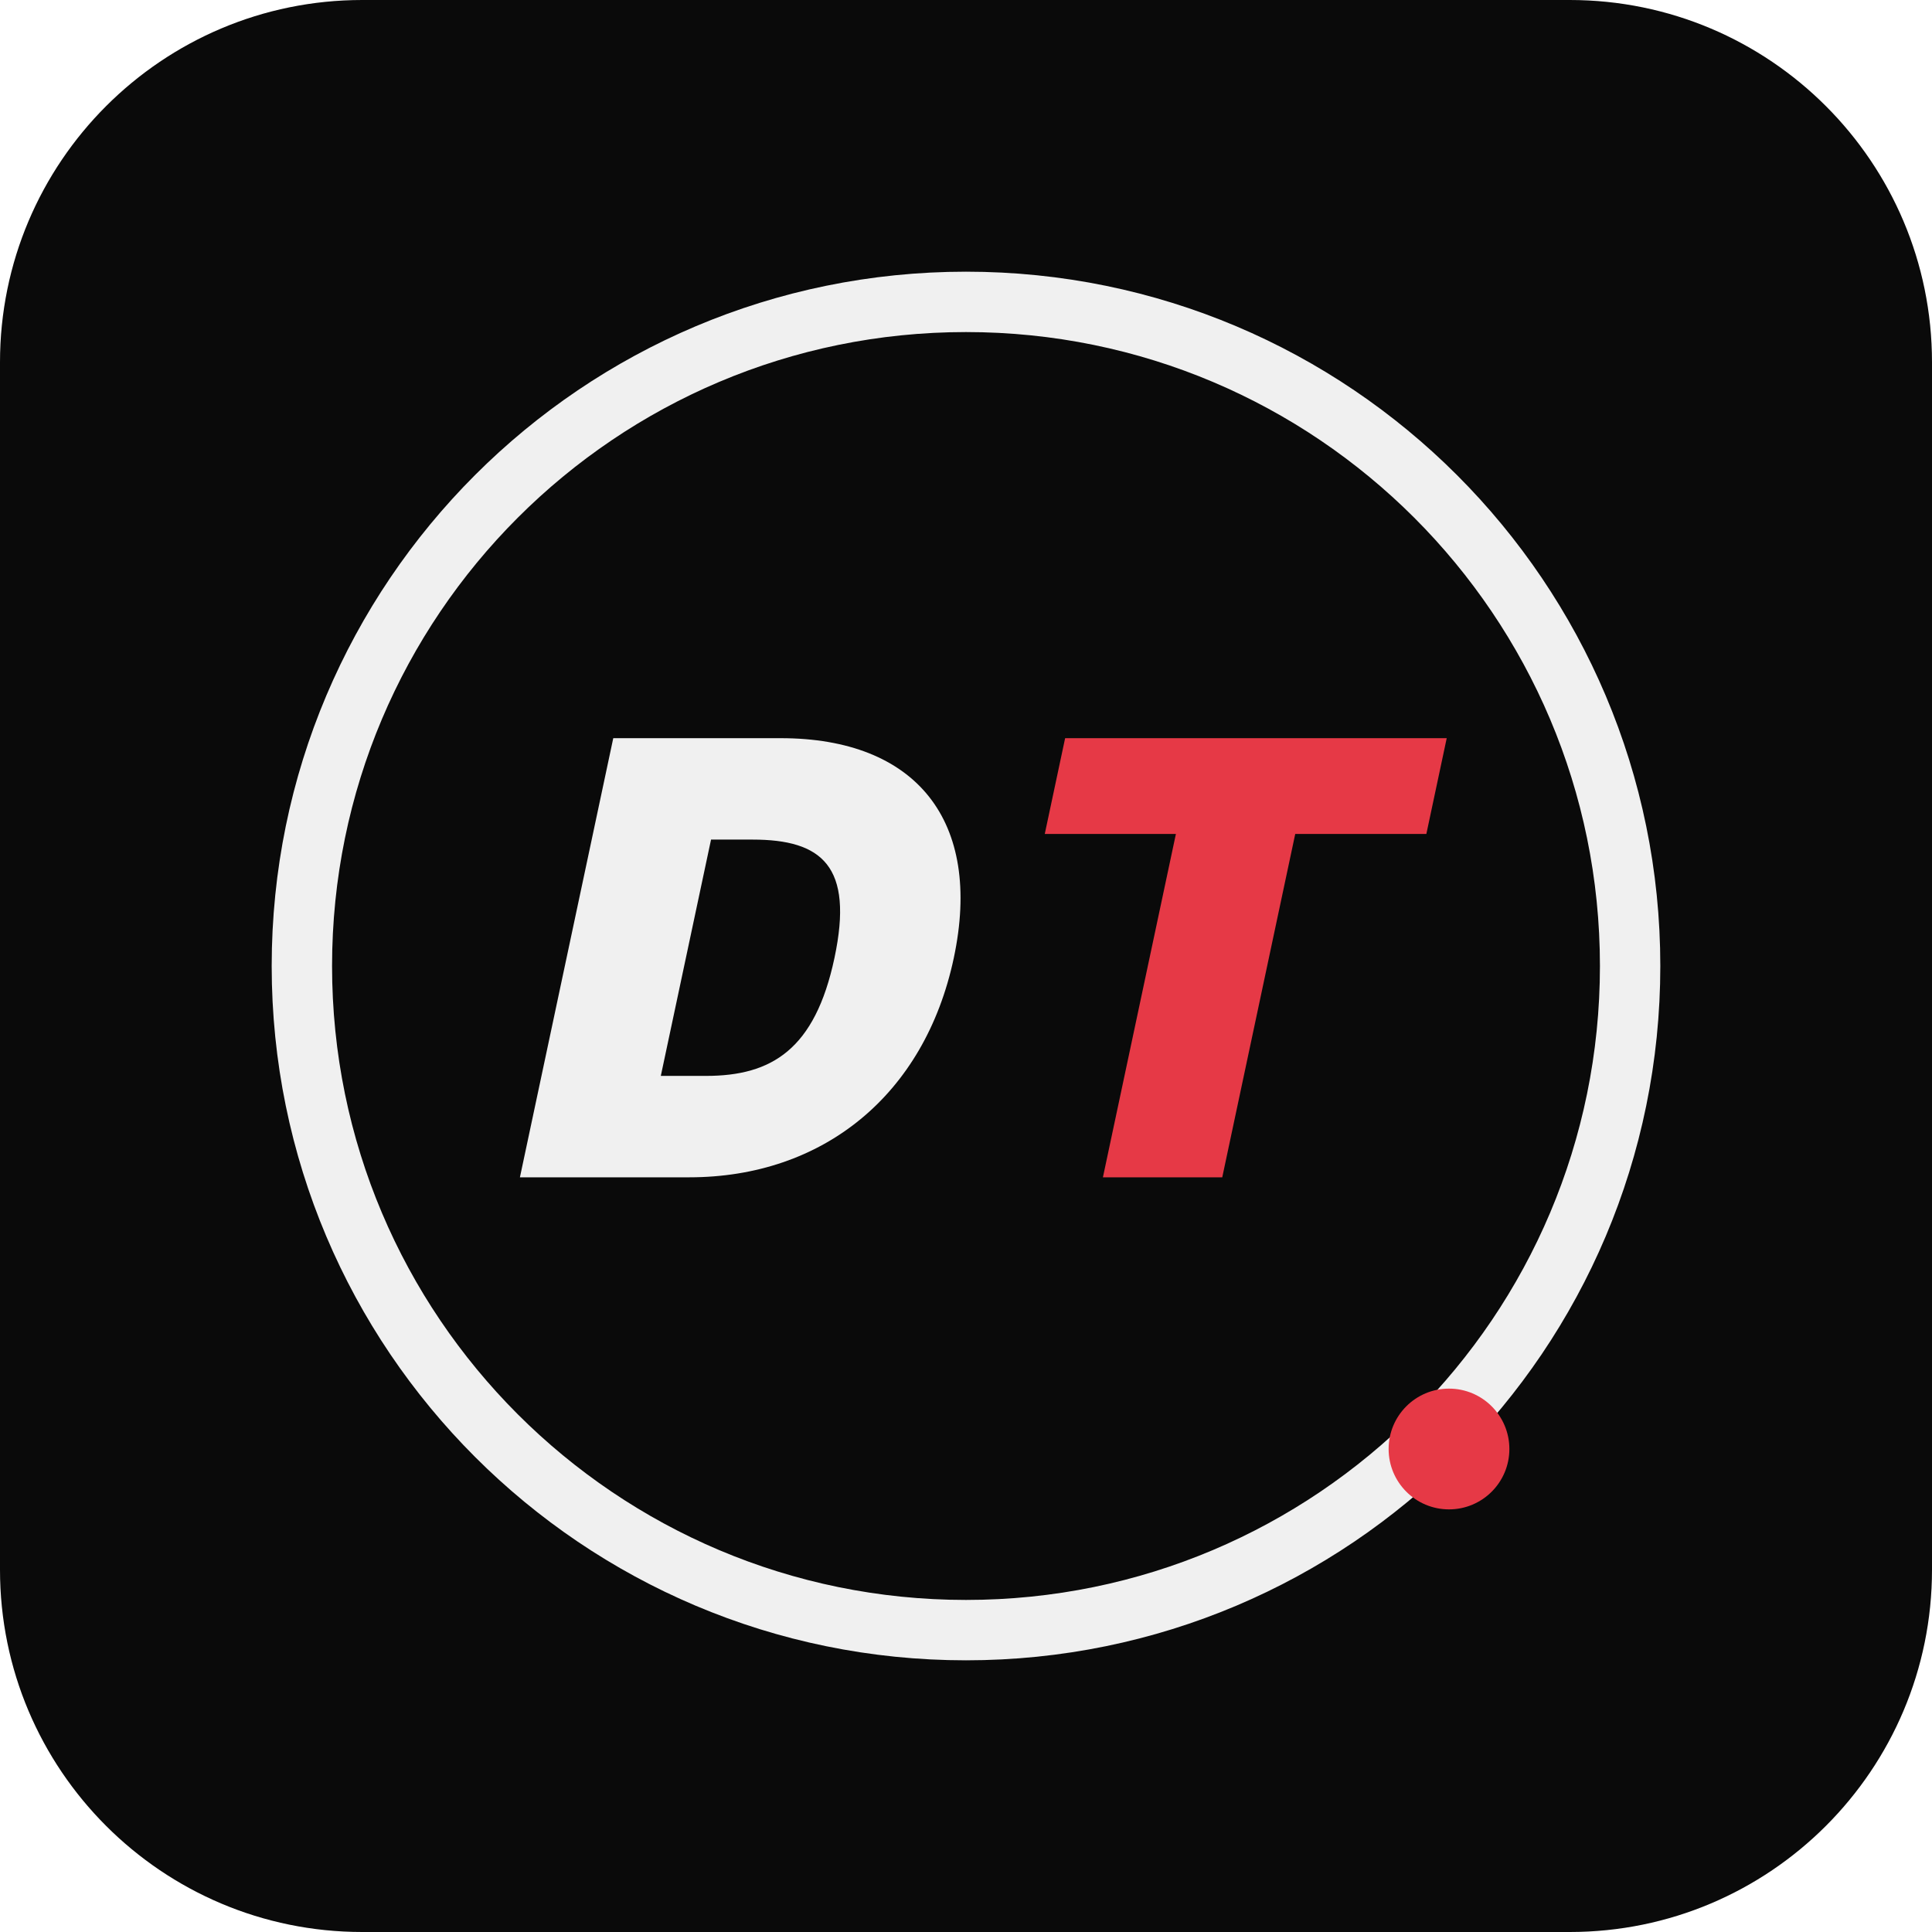
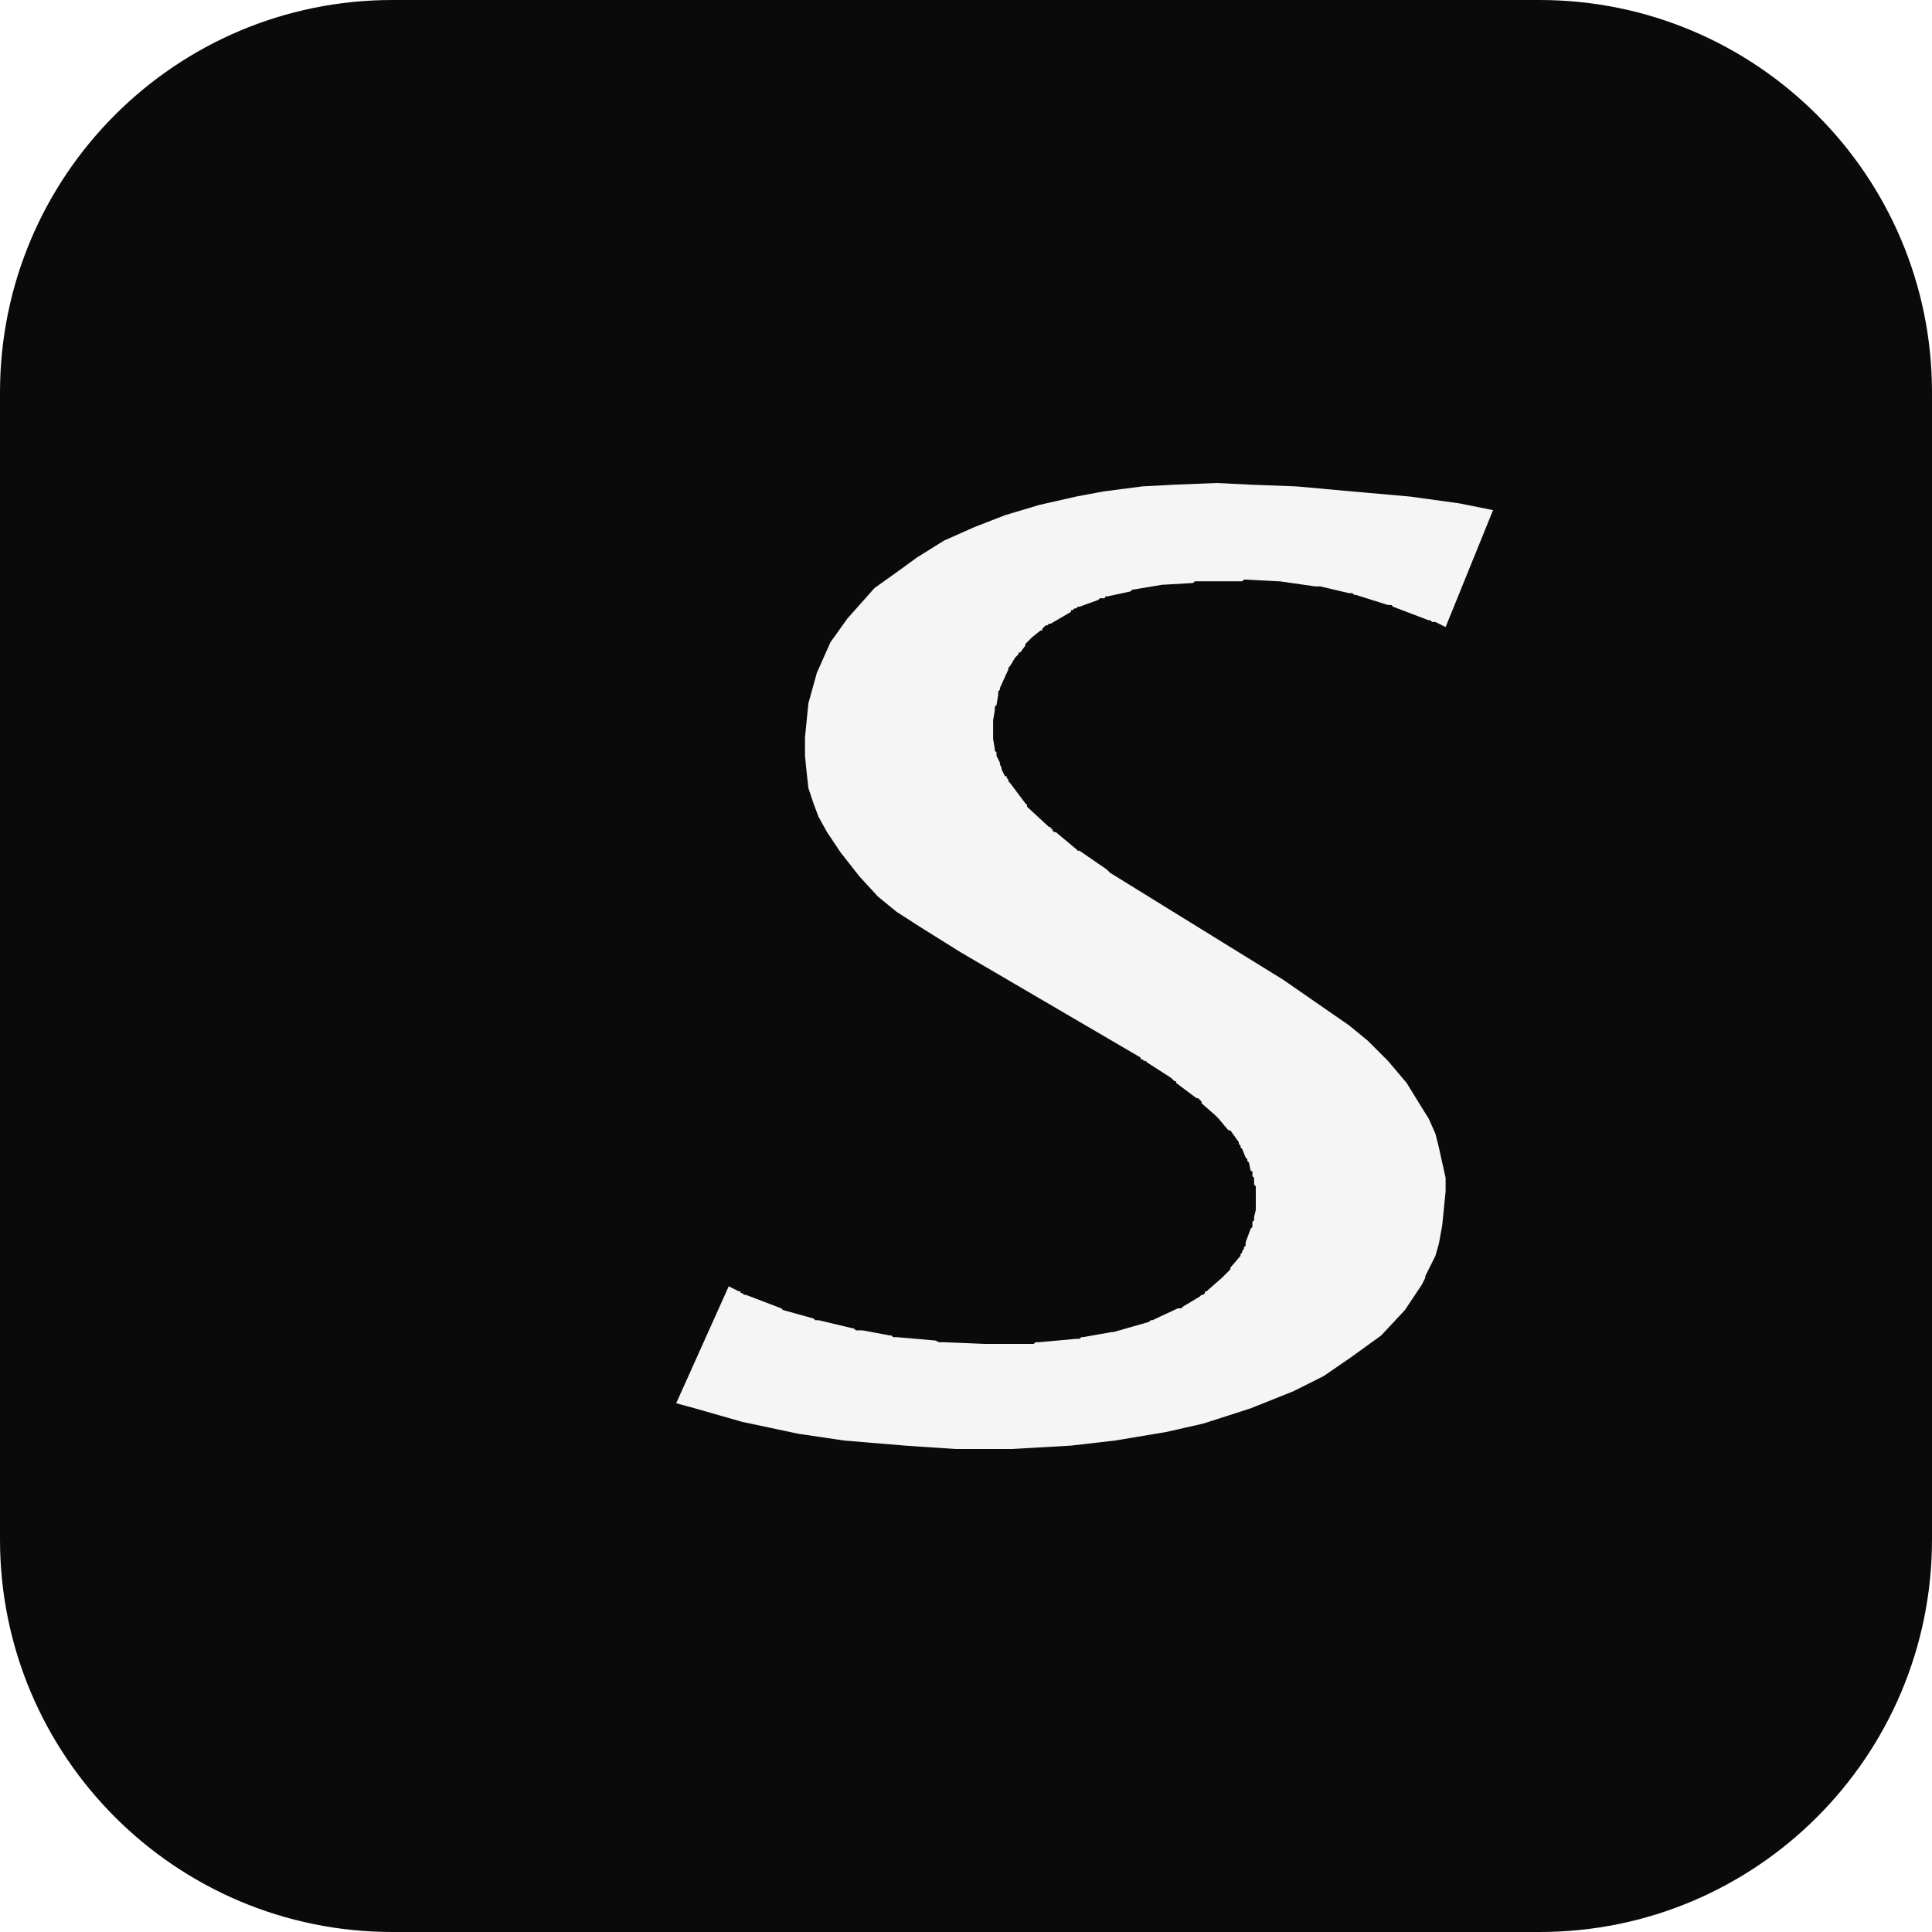
<svg xmlns="http://www.w3.org/2000/svg" viewBox="0 0 64 64">
-   <rect width="64" height="64" rx="12" fill="#0A0A0A" />
-   <circle cx="32" cy="32" r="22" fill="none" stroke="#F0F0F0" stroke-width="2" />
-   <g transform="translate(32,32) skewX(-12)">
-     <text x="-7" y="7" font-family="Inter,Helvetica Neue,Arial,sans-serif" font-size="20" font-weight="900" letter-spacing="0.5" fill="#F0F0F0" text-anchor="middle">D</text>
-     <text x="8" y="7" font-family="Inter,Helvetica Neue,Arial,sans-serif" font-size="20" font-weight="900" letter-spacing="0.5" fill="#E63946" text-anchor="middle">T</text>
+   <rect width="64" height="64" rx="13" fill="#0A0A0A" />
+   <g transform="translate(32 32) scale(5.614) translate(-2.66 -3.13)">
+     <g transform="translate(0.7 5.73) scale(1 -1)">
+       <g fill="#F5F5F5" fill-rule="evenodd">
+         <path fill-rule="evenodd" d="M0.56 0.71L0.62 0.68L0.62 0.68L0.63 0.68L0.63 0.67L0.64 0.67L0.65 0.66L0.66 0.66L0.87 0.58L0.88 0.57L1.06 0.52L1.07 0.51L1.08 0.51L1.09 0.51L1.3 0.46L1.3 0.46L1.31 0.45L1.32 0.45L1.33 0.45L1.34 0.45L1.35 0.45L1.51 0.42L1.51 0.42L1.52 0.42L1.53 0.41L1.54 0.41L1.55 0.41L1.55 0.41L1.78 0.39L1.78 0.39L1.8 0.38L1.8 0.38L1.81 0.38L1.82 0.38L1.83 0.38L2.07 0.37L2.07 0.37L2.08 0.37L2.08 0.37L2.09 0.37L2.11 0.37L2.11 0.37L2.34 0.37L2.34 0.37L2.35 0.37L2.35 0.37L2.36 0.37L2.37 0.38L2.38 0.38L2.39 0.38L2.39 0.38L2.61 0.4L2.61 0.4L2.62 0.4L2.63 0.4L2.64 0.41L2.65 0.41L2.82 0.44L2.83 0.44L2.83 0.44L3.04 0.5L3.05 0.51L3.06 0.51L3.21 0.58L3.23 0.58L3.24 0.59L3.34 0.65L3.34 0.65L3.35 0.66L3.36 0.66L3.37 0.67L3.37 0.68L3.38 0.68L3.39 0.69L3.47 0.76L3.47 0.76L3.47 0.76L3.48 0.77L3.48 0.77L3.48 0.77L3.49 0.78L3.5 0.79L3.5 0.79L3.51 0.8L3.52 0.81L3.52 0.82L3.52 0.82L3.58 0.89L3.58 0.9L3.58 0.9L3.58 0.9L3.59 0.91L3.59 0.92L3.6 0.93L3.6 0.94L3.61 0.95L3.61 0.96L3.61 0.97L3.64 1.05L3.64 1.05L3.64 1.05L3.65 1.06L3.65 1.07L3.65 1.08L3.65 1.09L3.66 1.1L3.66 1.11L3.66 1.12L3.67 1.16L3.67 1.17L3.67 1.19L3.67 1.26L3.67 1.26L3.67 1.27L3.67 1.28L3.67 1.29L3.67 1.3L3.66 1.31L3.66 1.31L3.66 1.35L3.66 1.35L3.66 1.35L3.66 1.35L3.65 1.36L3.65 1.38L3.65 1.39L3.64 1.39L3.63 1.44L3.63 1.44L3.63 1.44L3.63 1.44L3.62 1.45L3.62 1.46L3.61 1.47L3.61 1.47L3.59 1.52L3.59 1.52L3.59 1.52L3.59 1.52L3.59 1.52L3.59 1.52L3.58 1.53L3.58 1.54L3.57 1.55L3.57 1.56L3.52 1.63L3.51 1.63L3.5 1.64L3.45 1.7L3.45 1.7L3.45 1.7L3.44 1.71L3.43 1.72L3.43 1.72L3.35 1.79L3.35 1.8L3.35 1.8L3.35 1.8L3.35 1.8L3.34 1.81L3.33 1.82L3.32 1.82L3.2 1.91L3.2 1.92L3.2 1.92L3.2 1.92L3.19 1.92L3.18 1.93L3.17 1.94L3.17 1.94L3.03 2.03L3.02 2.04L3.02 2.04L3.02 2.04L3.01 2.04L3 2.05L2.99 2.05L2.99 2.06L1.93 2.68L1.69 2.83L1.69 2.83L1.55 2.92L1.44 3.01L1.33 3.13L1.22 3.27L1.14 3.39L1.09 3.48L1.06 3.56L1.03 3.65L1.02 3.74L1.01 3.84L1.01 3.95L1.03 4.15L1.08 4.33L1.16 4.51L1.26 4.65L1.26 4.65L1.34 4.74L1.42 4.83L1.56 4.93L1.67 5.01L1.83 5.11L2.01 5.19L2.19 5.26L2.39 5.32L2.61 5.37L2.77 5.4L3 5.43L3.19 5.44L3.44 5.45L3.64 5.44L3.91 5.43L4.24 5.4L4.58 5.37L4.87 5.33L5.07 5.29L4.79 4.6L4.73 4.63L4.73 4.63L4.72 4.63L4.71 4.63L4.7 4.64L4.69 4.64L4.69 4.64L4.48 4.72L4.47 4.73L4.46 4.73L4.45 4.73L4.45 4.73L4.26 4.79L4.26 4.79L4.25 4.79L4.25 4.79L4.24 4.8L4.23 4.8L4.22 4.8L4.22 4.8L4.05 4.84L4.04 4.84L4.03 4.84L4.02 4.84L3.81 4.87L3.8 4.87L3.61 4.88L3.6 4.88L3.59 4.87L3.59 4.87L3.35 4.87L3.35 4.87L3.33 4.87L3.33 4.87L3.33 4.87L3.32 4.87L3.31 4.87L3.3 4.86L3.13 4.85L3.12 4.85L2.94 4.82L2.93 4.81L2.79 4.78L2.78 4.78L2.78 4.77L2.77 4.77L2.76 4.77L2.75 4.77L2.74 4.76L2.74 4.76L2.63 4.72L2.63 4.72L2.63 4.72L2.63 4.72L2.62 4.72L2.61 4.71L2.6 4.71L2.59 4.7L2.58 4.7L2.58 4.69L2.46 4.62L2.46 4.62L2.45 4.62L2.45 4.62L2.44 4.61L2.43 4.61L2.42 4.6L2.41 4.59L2.41 4.58L2.4 4.58L2.35 4.54L2.35 4.54L2.34 4.53L2.34 4.53L2.33 4.52L2.32 4.51L2.31 4.5L2.31 4.49L2.28 4.45L2.28 4.45L2.27 4.45L2.27 4.45L2.27 4.44L2.26 4.43L2.25 4.42L2.25 4.42L2.22 4.37L2.21 4.36L2.21 4.35L2.21 4.35L2.16 4.24L2.16 4.23L2.15 4.22L2.15 4.21L2.15 4.2L2.15 4.2L2.14 4.14L2.13 4.13L2.13 4.12L2.13 4.11L2.13 4.11L2.12 4.05L2.12 4.05L2.12 4.05L2.12 4.04L2.12 4.03L2.12 4.02L2.12 4.01L2.12 3.97L2.12 3.96L2.12 3.95L2.12 3.94L2.13 3.88L2.13 3.88L2.13 3.88L2.13 3.87L2.14 3.86L2.14 3.85L2.14 3.84L2.16 3.8L2.16 3.8L2.16 3.8L2.16 3.8L2.16 3.8L2.16 3.8L2.16 3.79L2.17 3.77L2.17 3.77L2.17 3.76L2.19 3.72L2.2 3.72L2.2 3.72L2.2 3.71L2.21 3.7L2.21 3.69L2.22 3.68L2.31 3.56L2.31 3.56L2.32 3.55L2.32 3.54L2.45 3.42L2.45 3.42L2.46 3.42L2.46 3.42L2.46 3.41L2.47 3.41L2.47 3.4L2.48 3.39L2.49 3.39L2.61 3.29L2.62 3.28L2.63 3.28L2.63 3.28L2.79 3.17L2.8 3.16L2.81 3.15L2.81 3.15L3.83 2.52L4.22 2.25L4.33 2.16L4.45 2.04L4.56 1.91L4.64 1.78L4.69 1.7L4.73 1.61L4.75 1.53L4.77 1.44L4.79 1.35L4.79 1.27L4.77 1.07L4.75 0.96L4.73 0.89L4.68 0.79L4.68 0.79L4.67 0.77L4.67 0.77L4.67 0.76L4.65 0.72L4.59 0.63L4.55 0.57L4.41 0.42L4.23 0.29L4.07 0.18L3.89 0.09L3.64 -0.01L3.36 -0.1L3.14 -0.15L2.84 -0.2L2.58 -0.23L2.23 -0.25L1.9 -0.25L1.6 -0.23L1.6 -0.23L1.24 -0.2L0.97 -0.16L0.64 -0.09L0.36 -0.01L0.25 0.02Z" />
+       </g>
+     </g>
  </g>
-   <circle cx="48" cy="48" r="2" fill="#E63946" />
</svg>
